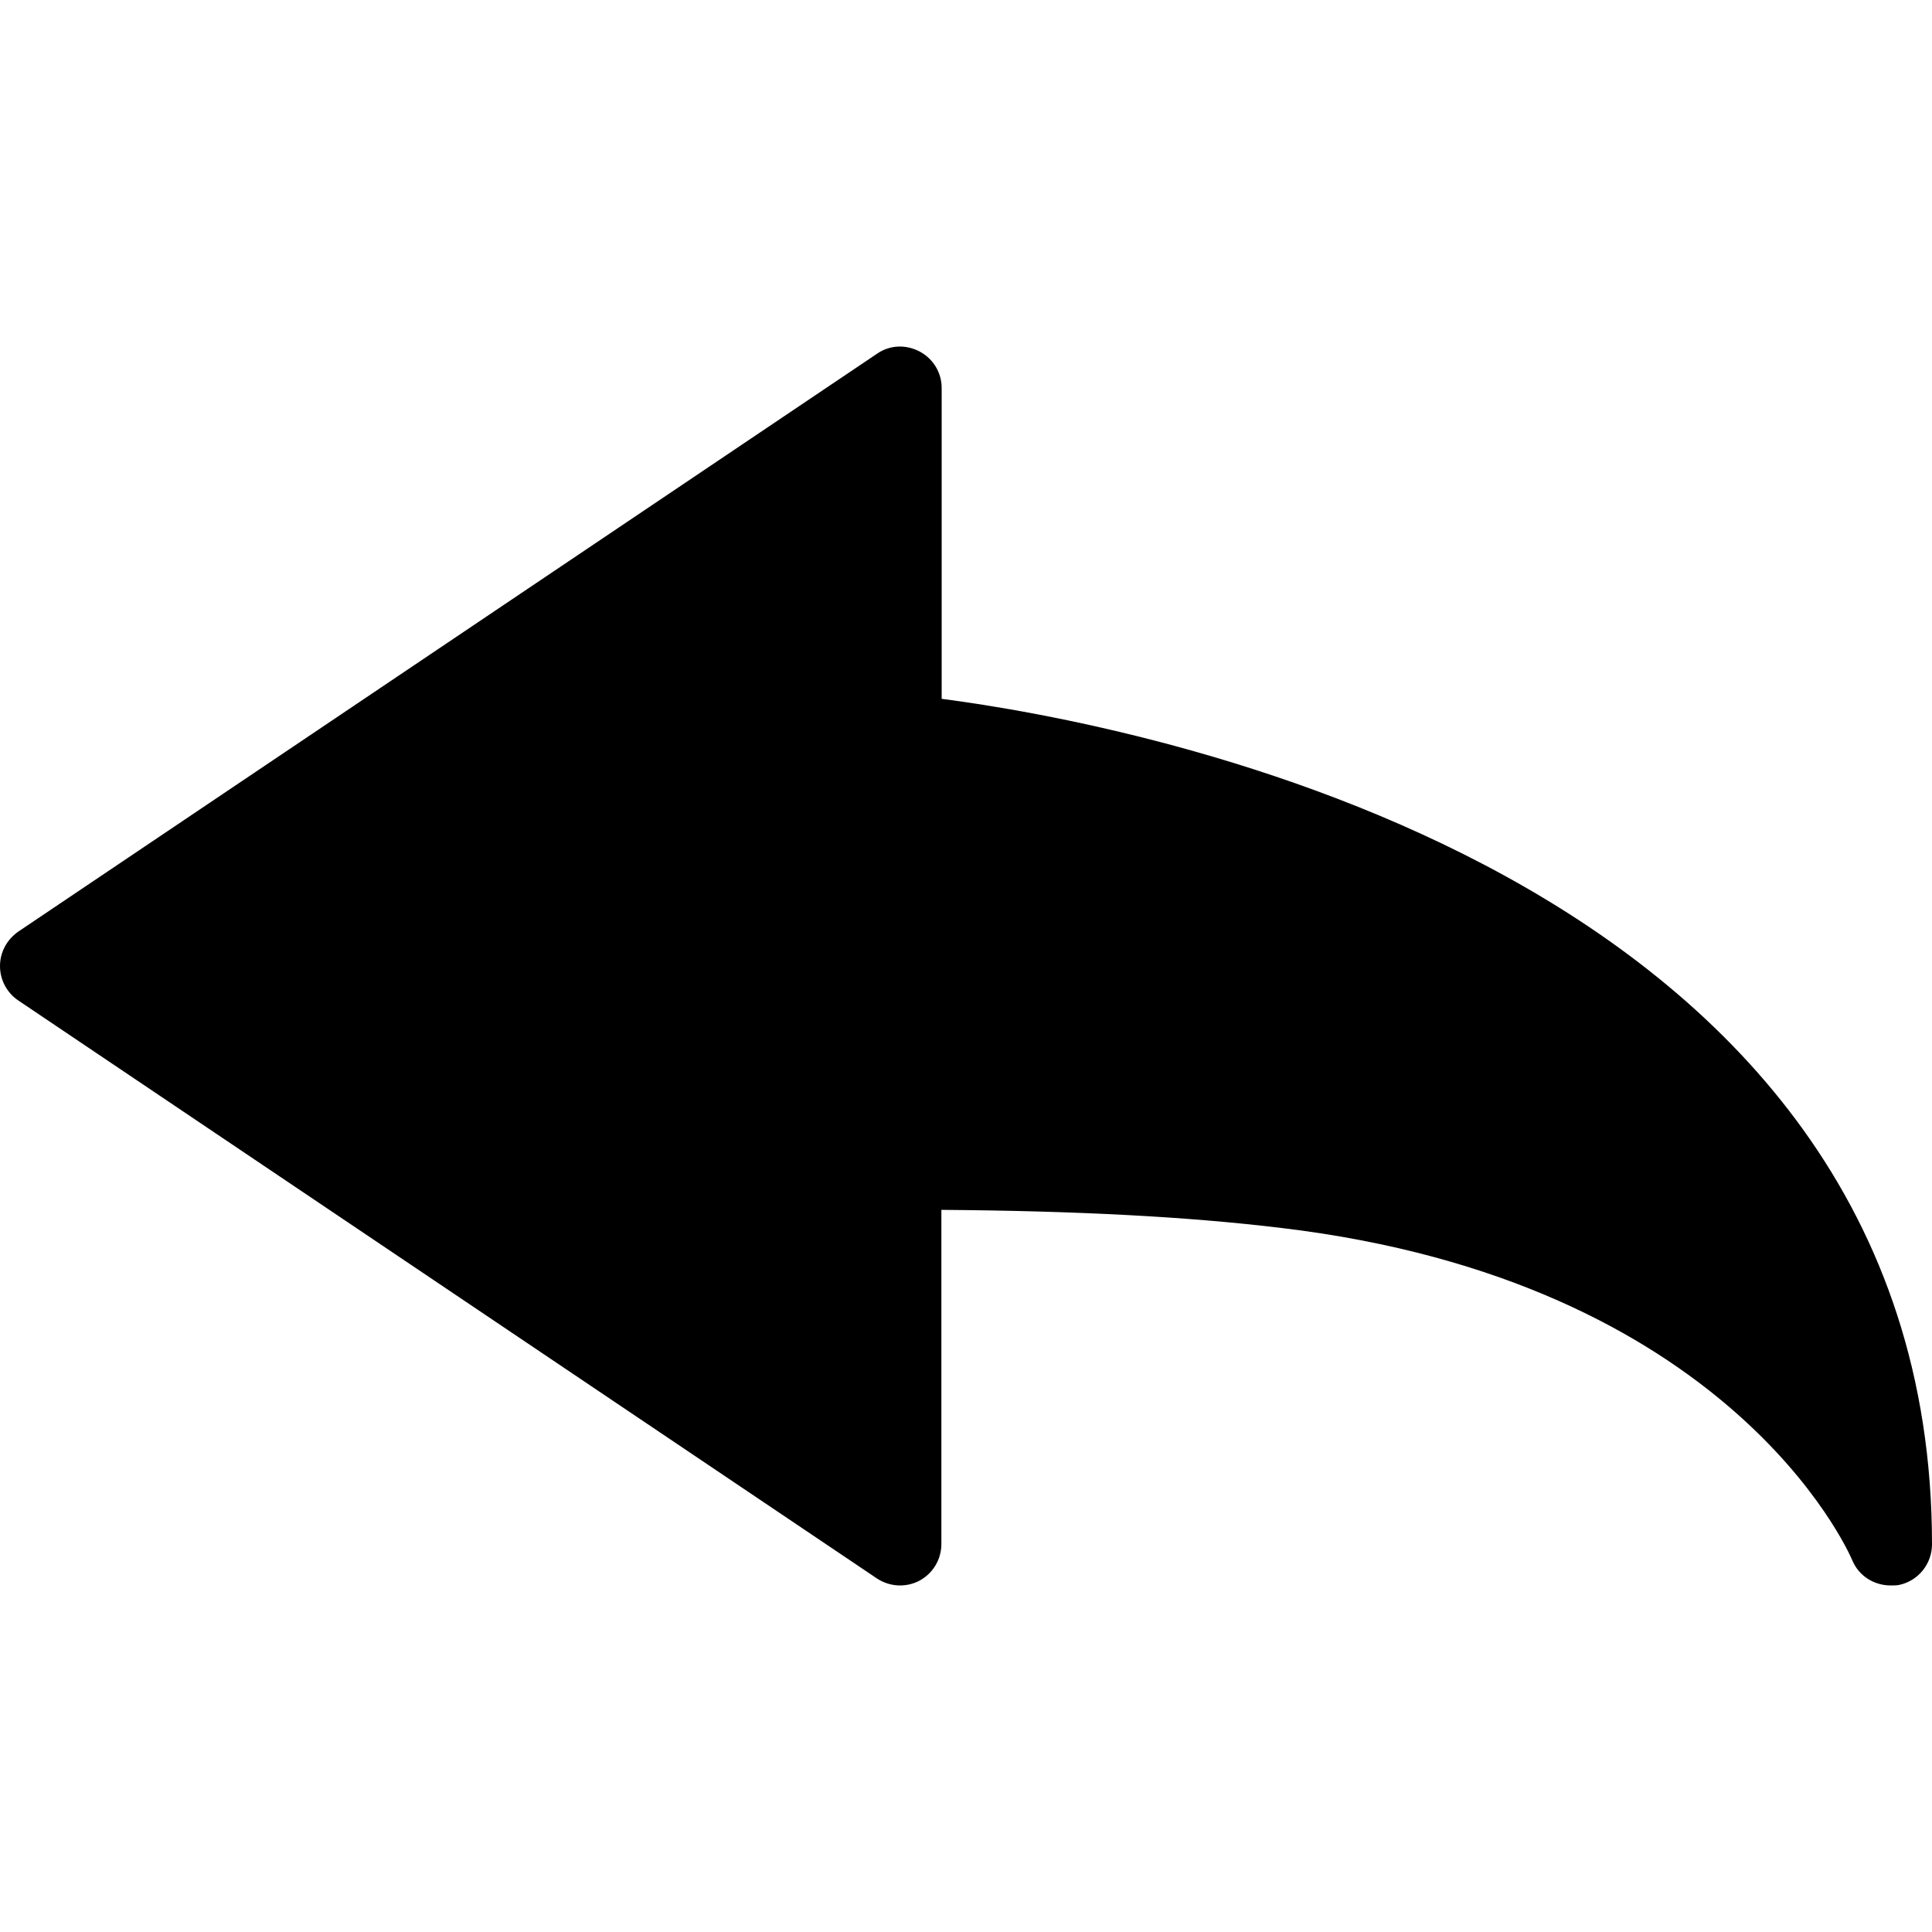
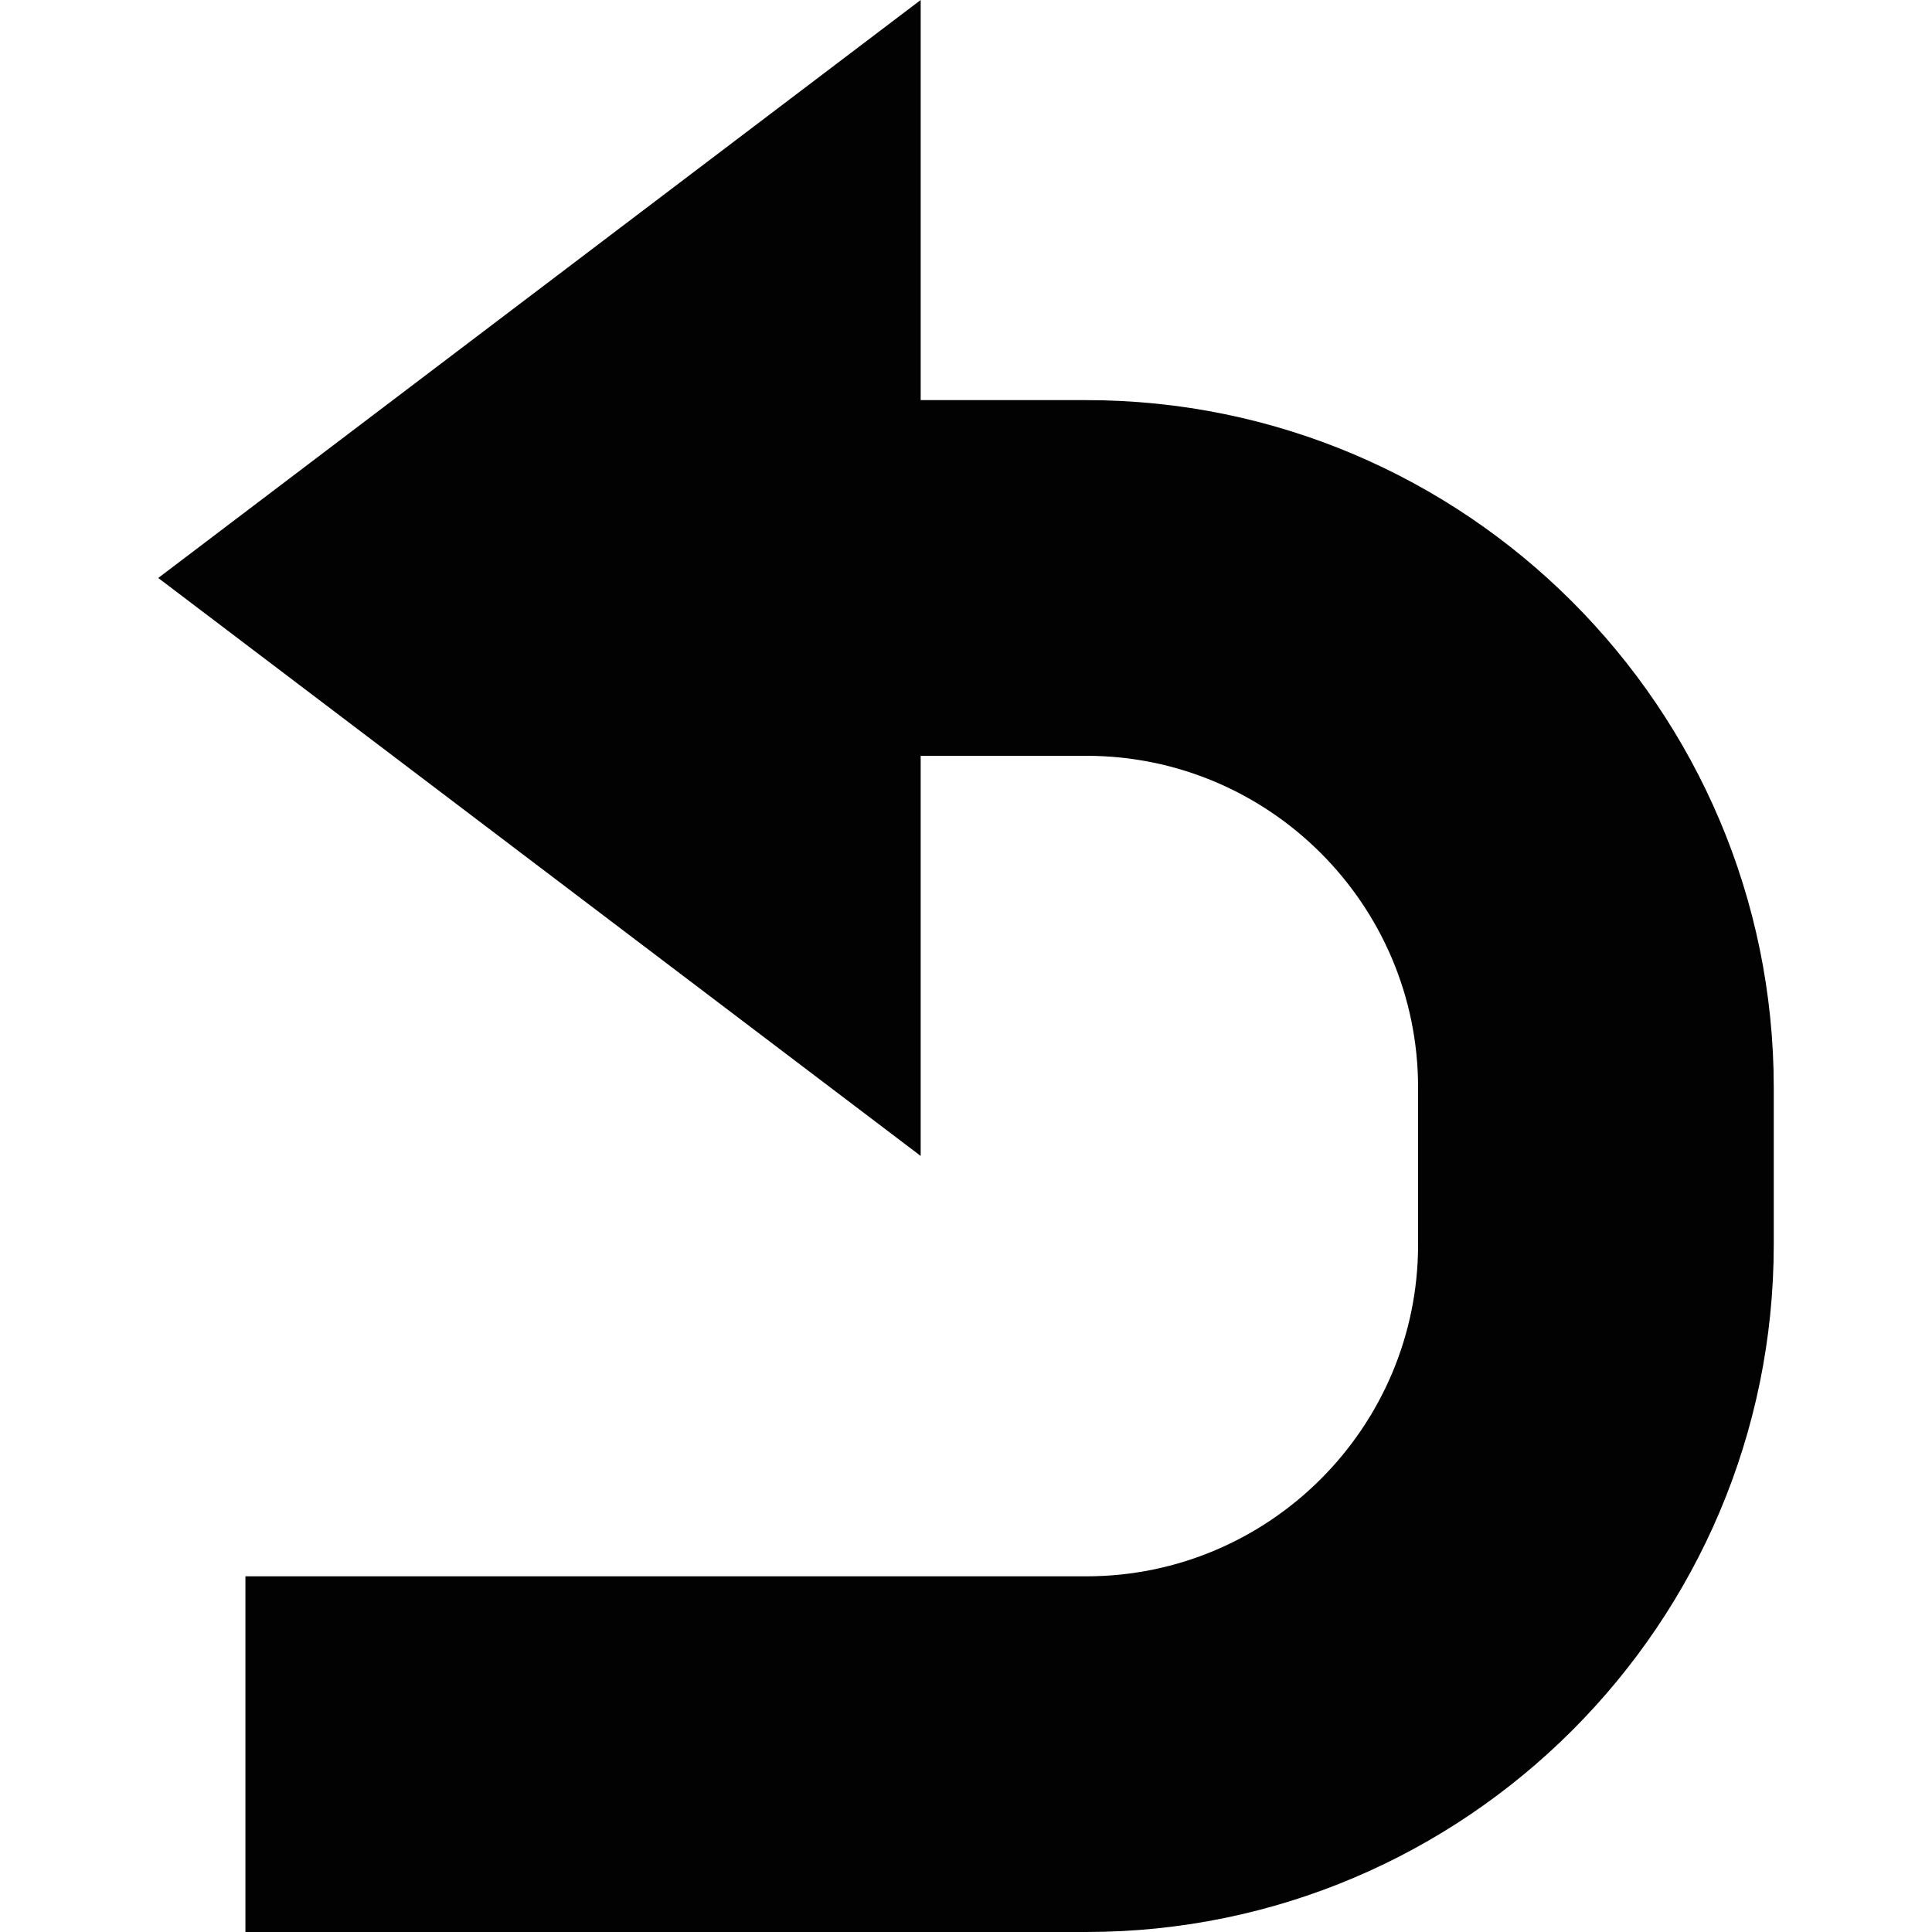
- <svg xmlns="http://www.w3.org/2000/svg" version="1.1" id="Capa_1" x="0px" y="0px" viewBox="0 0 26.676 26.676" style="enable-background:new 0 0 26.676 26.676;" xml:space="preserve">
-   <g>
-     <path d="M26.105,21.891c-0.229,0-0.439-0.131-0.529-0.346l0,0c-0.066-0.156-1.716-3.857-7.885-4.59   c-1.285-0.156-2.824-0.236-4.693-0.25v4.613c0,0.213-0.115,0.406-0.304,0.508c-0.188,0.098-0.413,0.084-0.588-0.033L0.254,13.815   C0.094,13.708,0,13.528,0,13.339c0-0.191,0.094-0.365,0.254-0.477l11.857-7.979c0.175-0.121,0.398-0.129,0.588-0.029   c0.19,0.102,0.303,0.295,0.303,0.502v4.293c2.578,0.336,13.674,2.33,13.674,11.674c0,0.271-0.191,0.508-0.459,0.562   C26.18,21.891,26.141,21.891,26.105,21.891z" />
-     <g>
- 	</g>
-     <g>
- 	</g>
-     <g>
- 	</g>
-     <g>
- 	</g>
-     <g>
- 	</g>
-     <g>
- 	</g>
-     <g>
- 	</g>
-     <g>
- 	</g>
-     <g>
- 	</g>
-     <g>
- 	</g>
-     <g>
- 	</g>
-     <g>
- 	</g>
-     <g>
- 	</g>
-     <g>
- 	</g>
-     <g>
- 	</g>
-   </g>
+ <svg xmlns="http://www.w3.org/2000/svg" version="1.1" id="Capa_1" x="0px" y="0px" viewBox="0 0 217.279 217.279" style="enable-background:new 0 0 217.279 217.279;" xml:space="preserve">
+   <path style="fill:#020202;" d="M199.483,122.313v17.651c0,42.631-34.683,77.314-77.313,77.314H27.602v-40h94.568  c20.574,0,37.313-16.739,37.313-37.314v-17.651c0-20.574-16.738-37.313-37.313-37.313h-18.627v45L17.796,65l85.748-65v45h18.627  C164.801,45,199.483,79.683,199.483,122.313z" />
  <g>
</g>
  <g>
</g>
  <g>
</g>
  <g>
</g>
  <g>
</g>
  <g>
</g>
  <g>
</g>
  <g>
</g>
  <g>
</g>
  <g>
</g>
  <g>
</g>
  <g>
</g>
  <g>
</g>
  <g>
</g>
  <g>
</g>
</svg>
